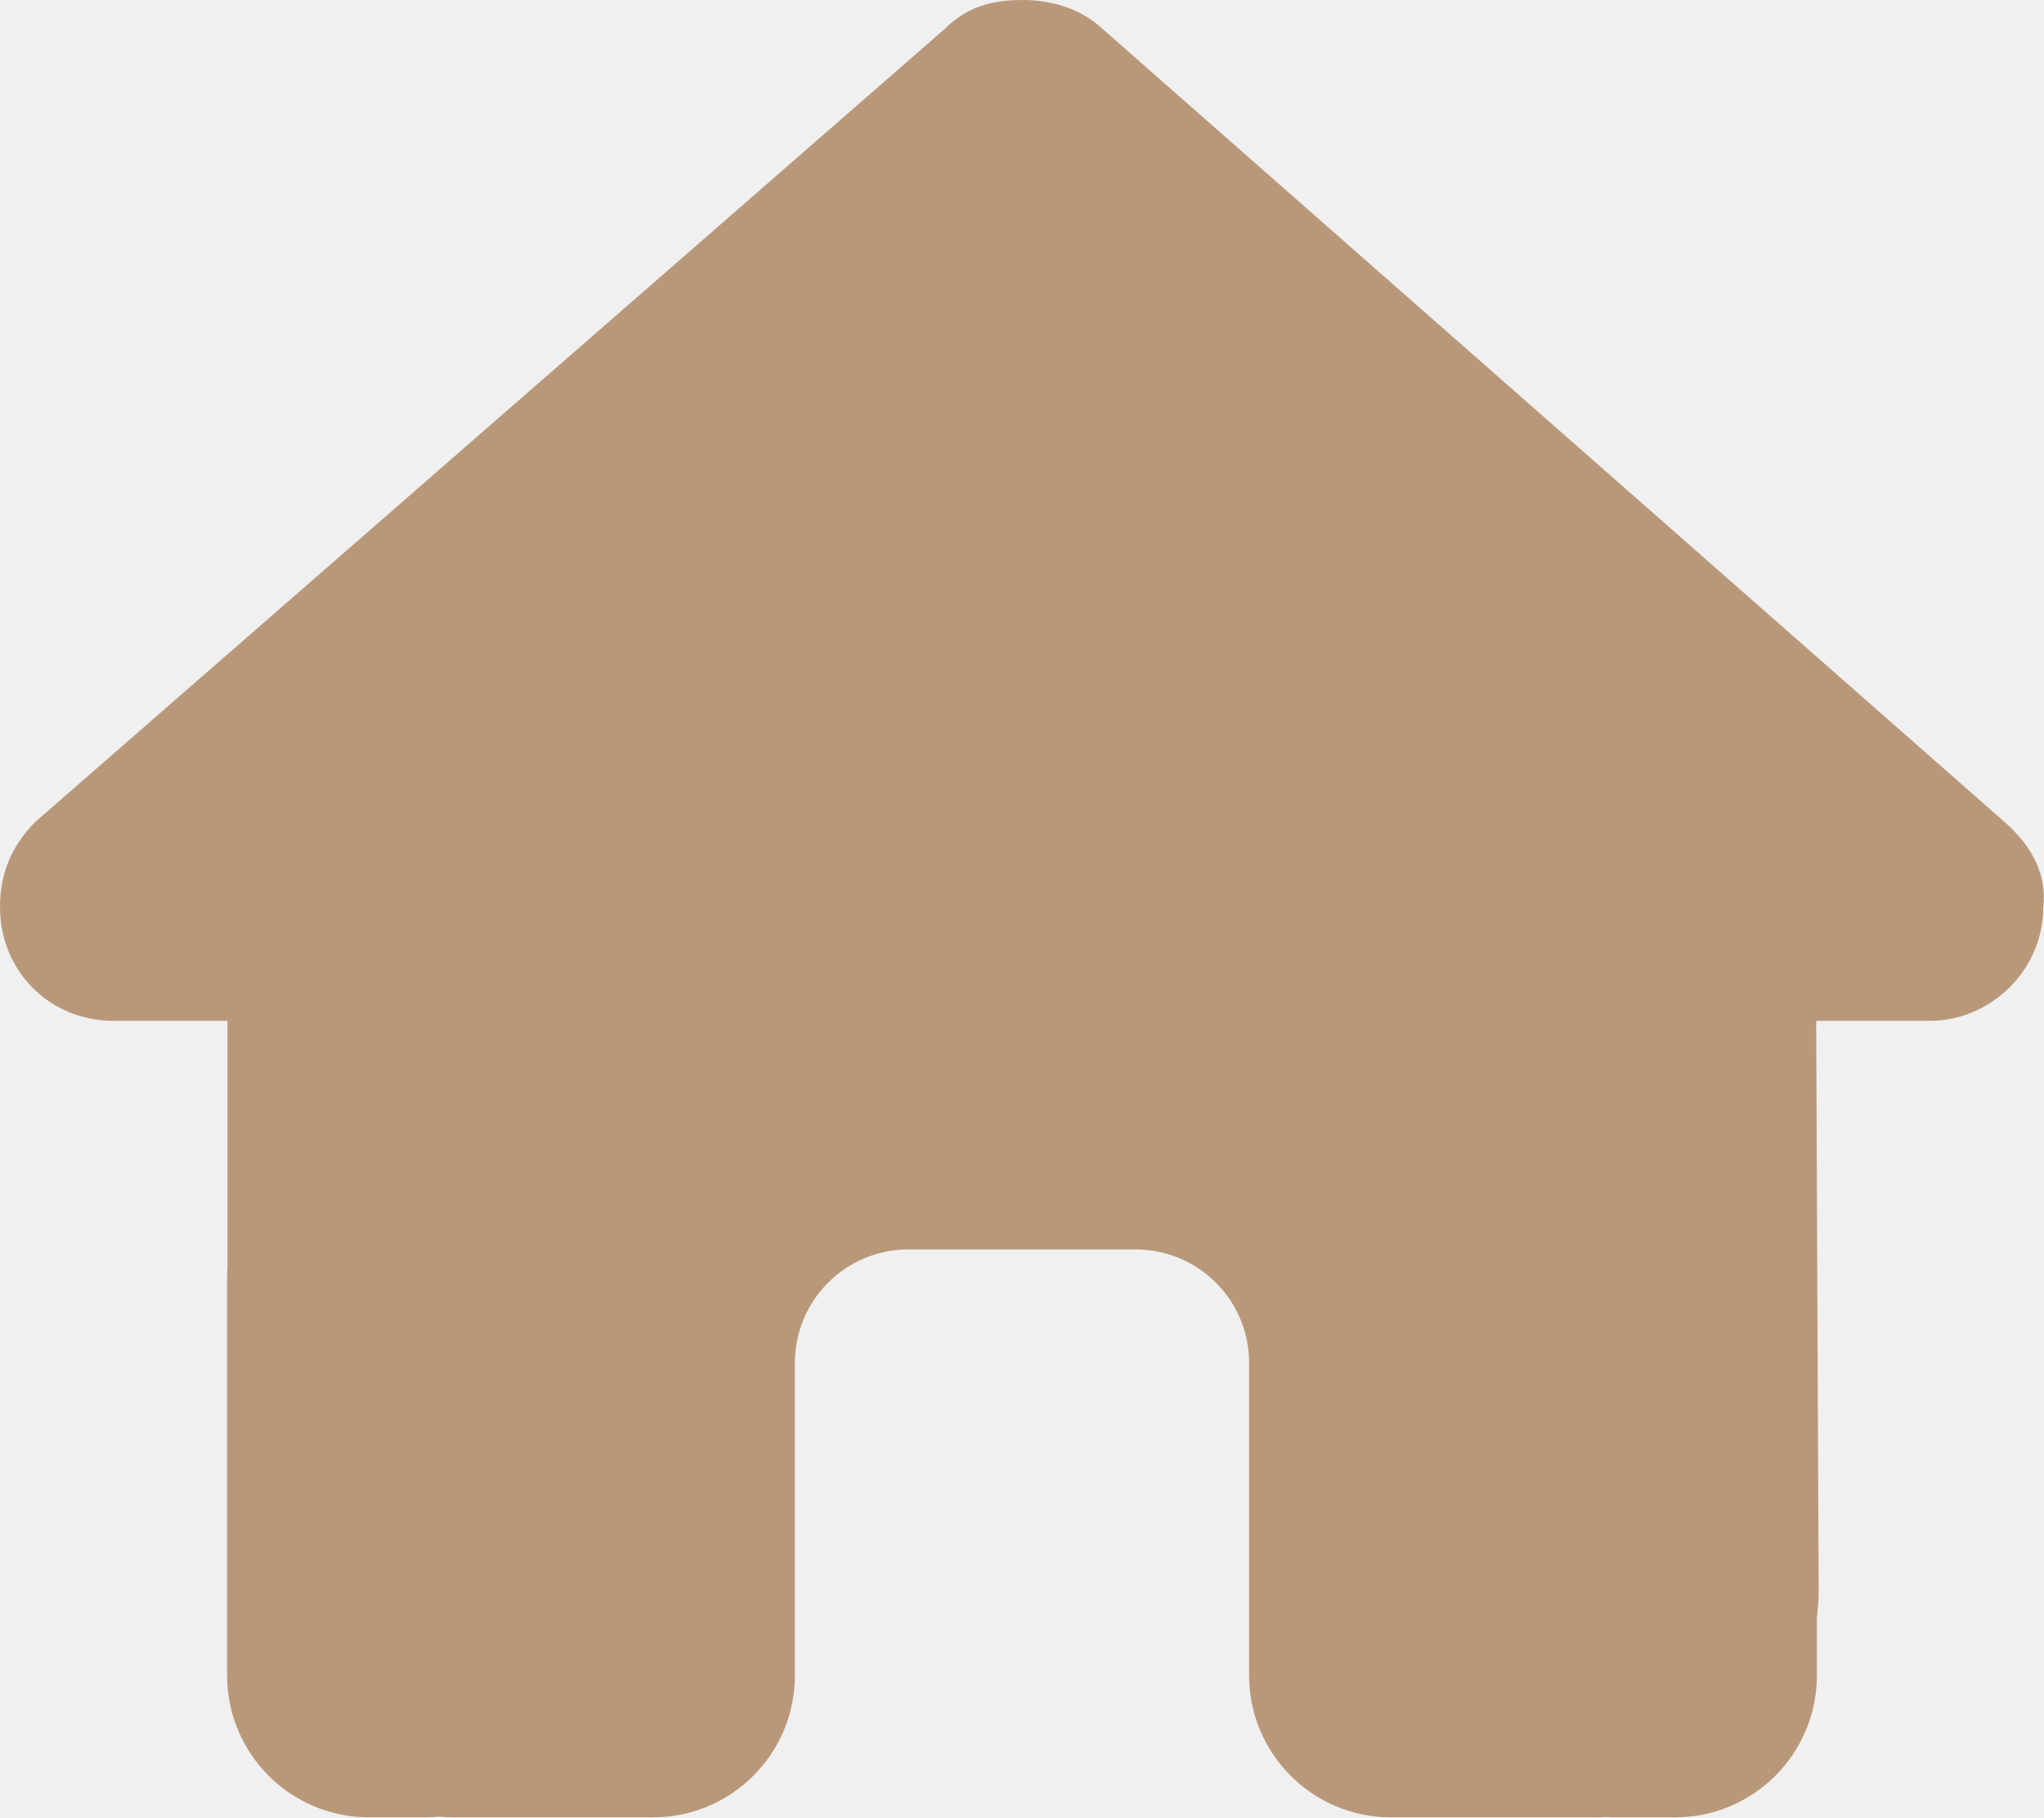
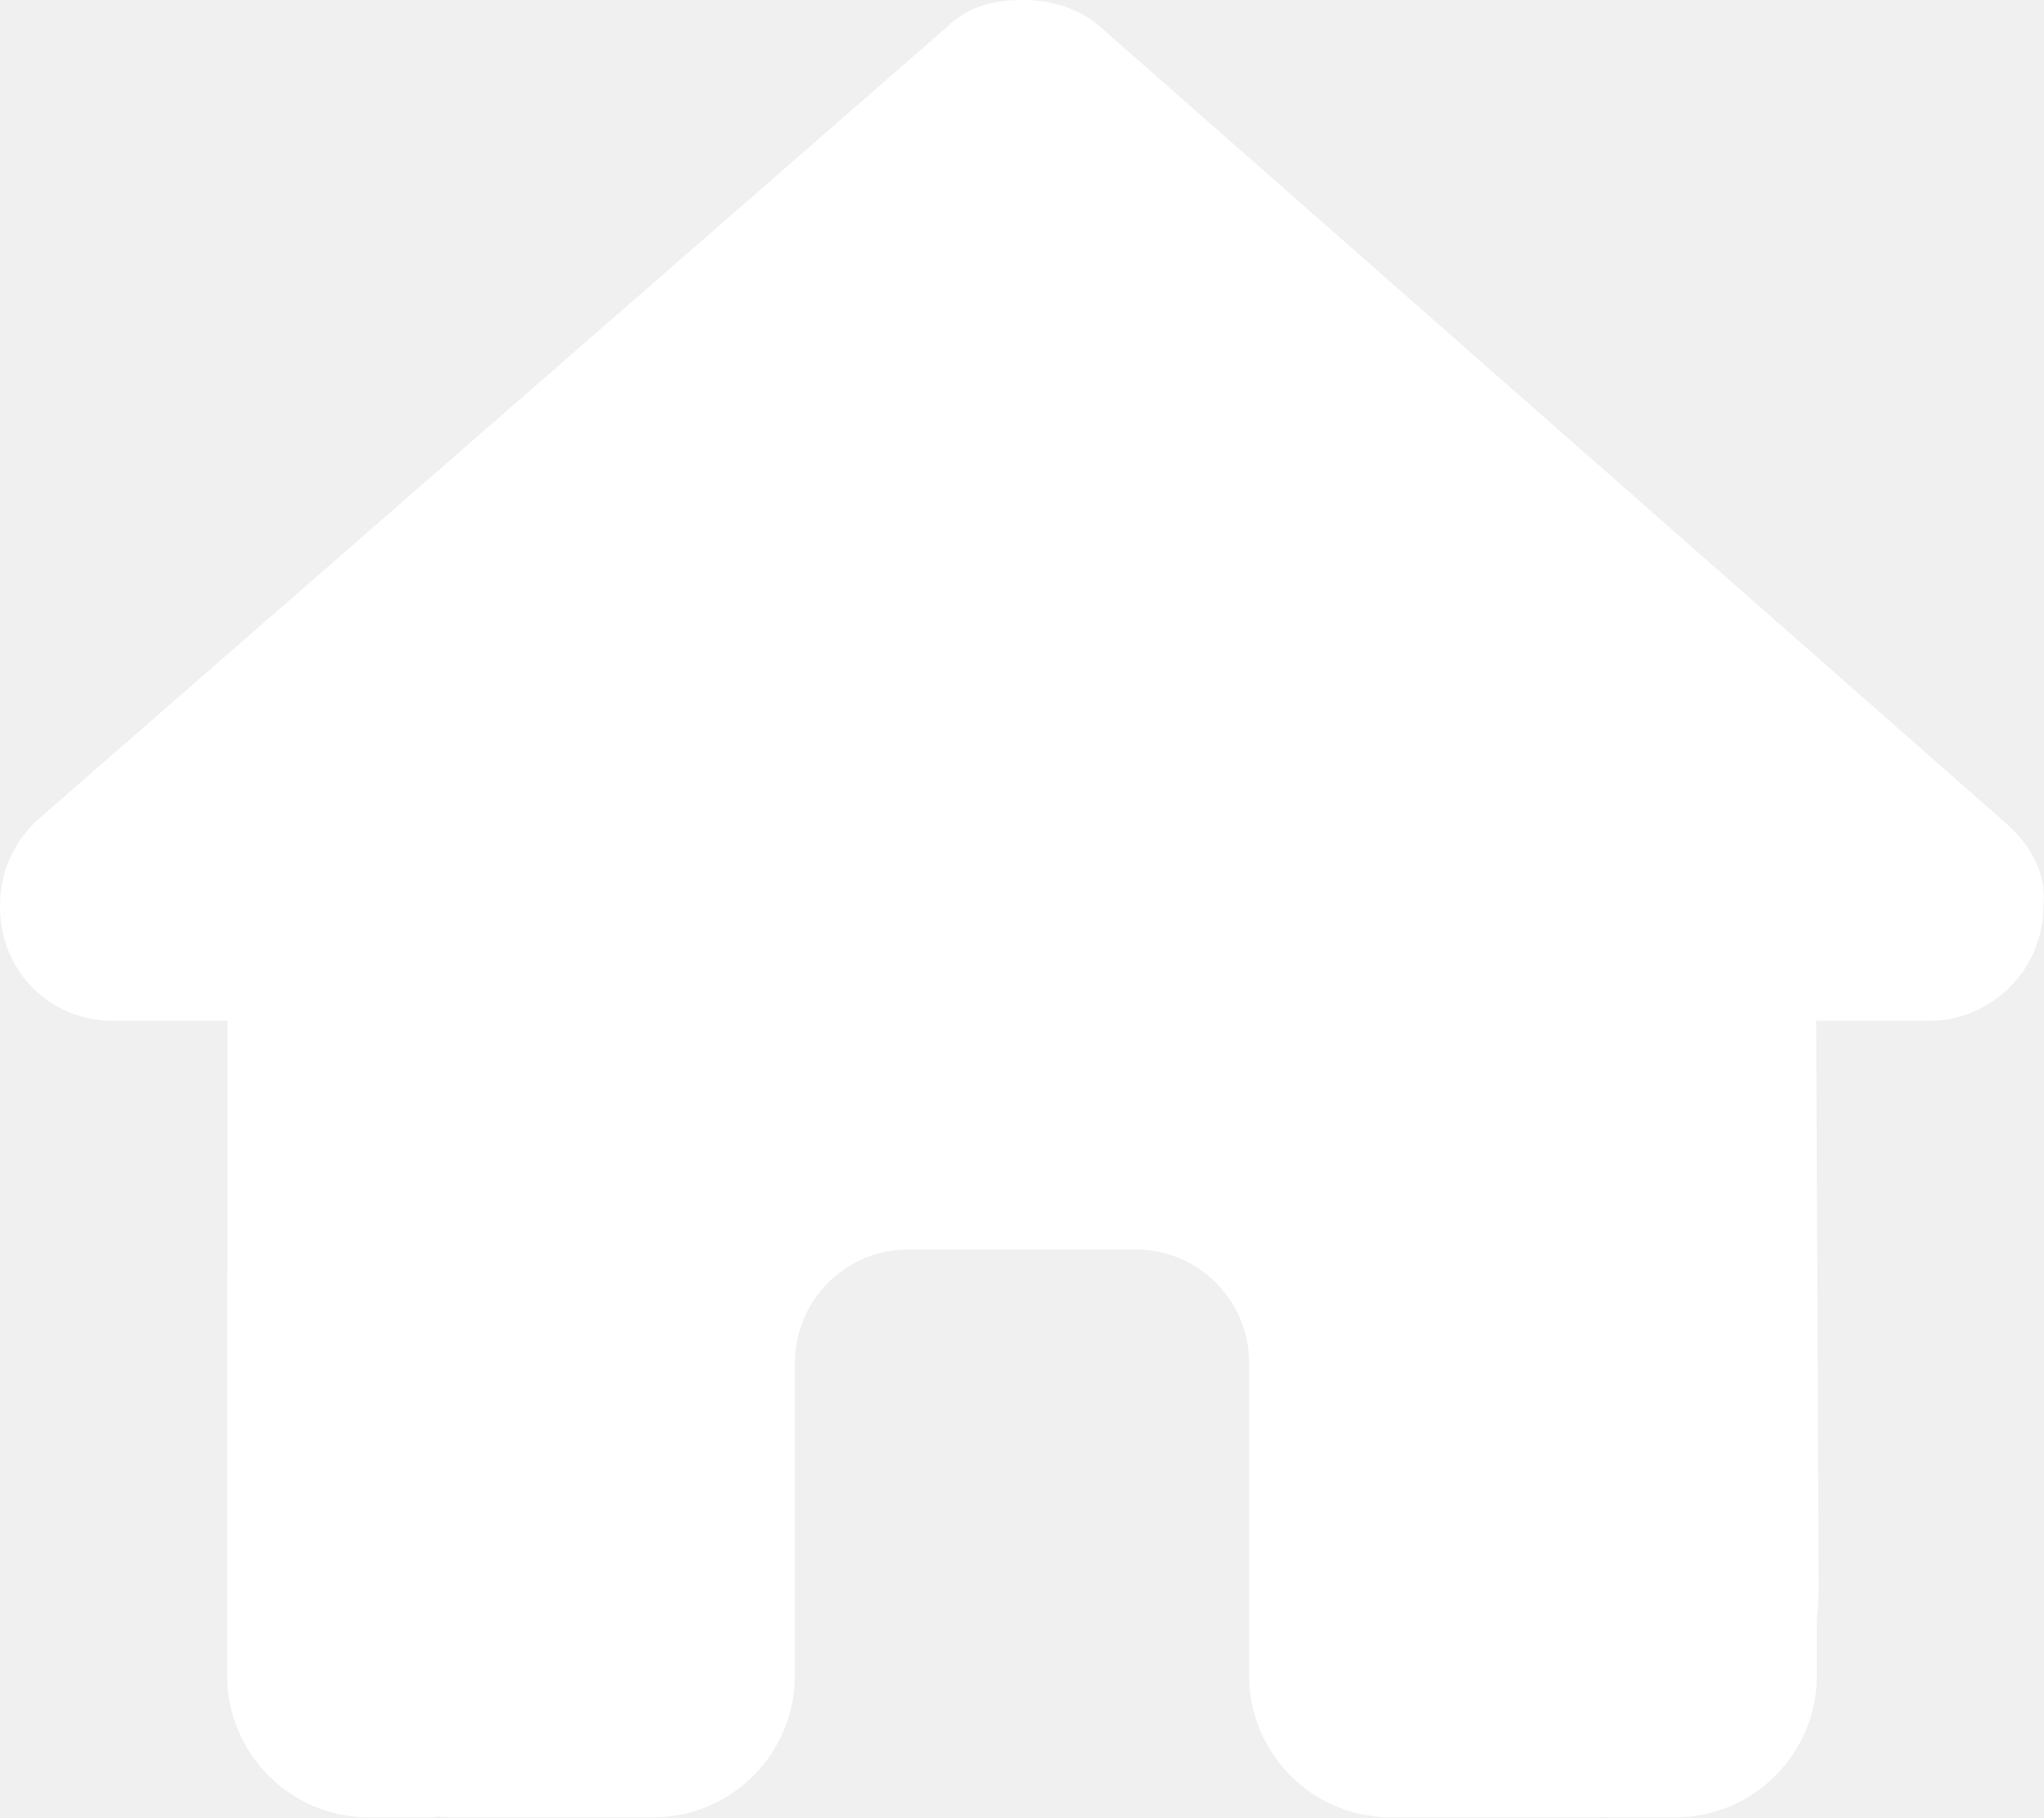
<svg xmlns="http://www.w3.org/2000/svg" height="1em" viewBox="0 0 576 512">
-   <style>svg{fill:#b9987a}</style>
+   <style>svg{fill:#fff}</style>
  <path d="M575.8 255.5c0 18-15 32.1-32 32.1h-32l.7 160.2c0 2.7-.2 5.4-.5 8.1V472c0 22.1-17.9 40-40 40H456c-1.1 0-2.2 0-3.3-.1c-1.4 .1-2.8 .1-4.2 .1H416 392c-22.1 0-40-17.9-40-40V448 384c0-17.7-14.3-32-32-32H256c-17.7 0-32 14.3-32 32v64 24c0 22.1-17.9 40-40 40H160 128.1c-1.5 0-3-.1-4.5-.2c-1.2 .1-2.4 .2-3.6 .2H104c-22.1 0-40-17.9-40-40V360c0-.9 0-1.9 .1-2.8V287.6H32c-18 0-32-14-32-32.1c0-9 3-17 10-24L266.4 8c7-7 15-8 22-8s15 2 21 7L564.8 231.5c8 7 12 15 11 24z" />
</svg>
